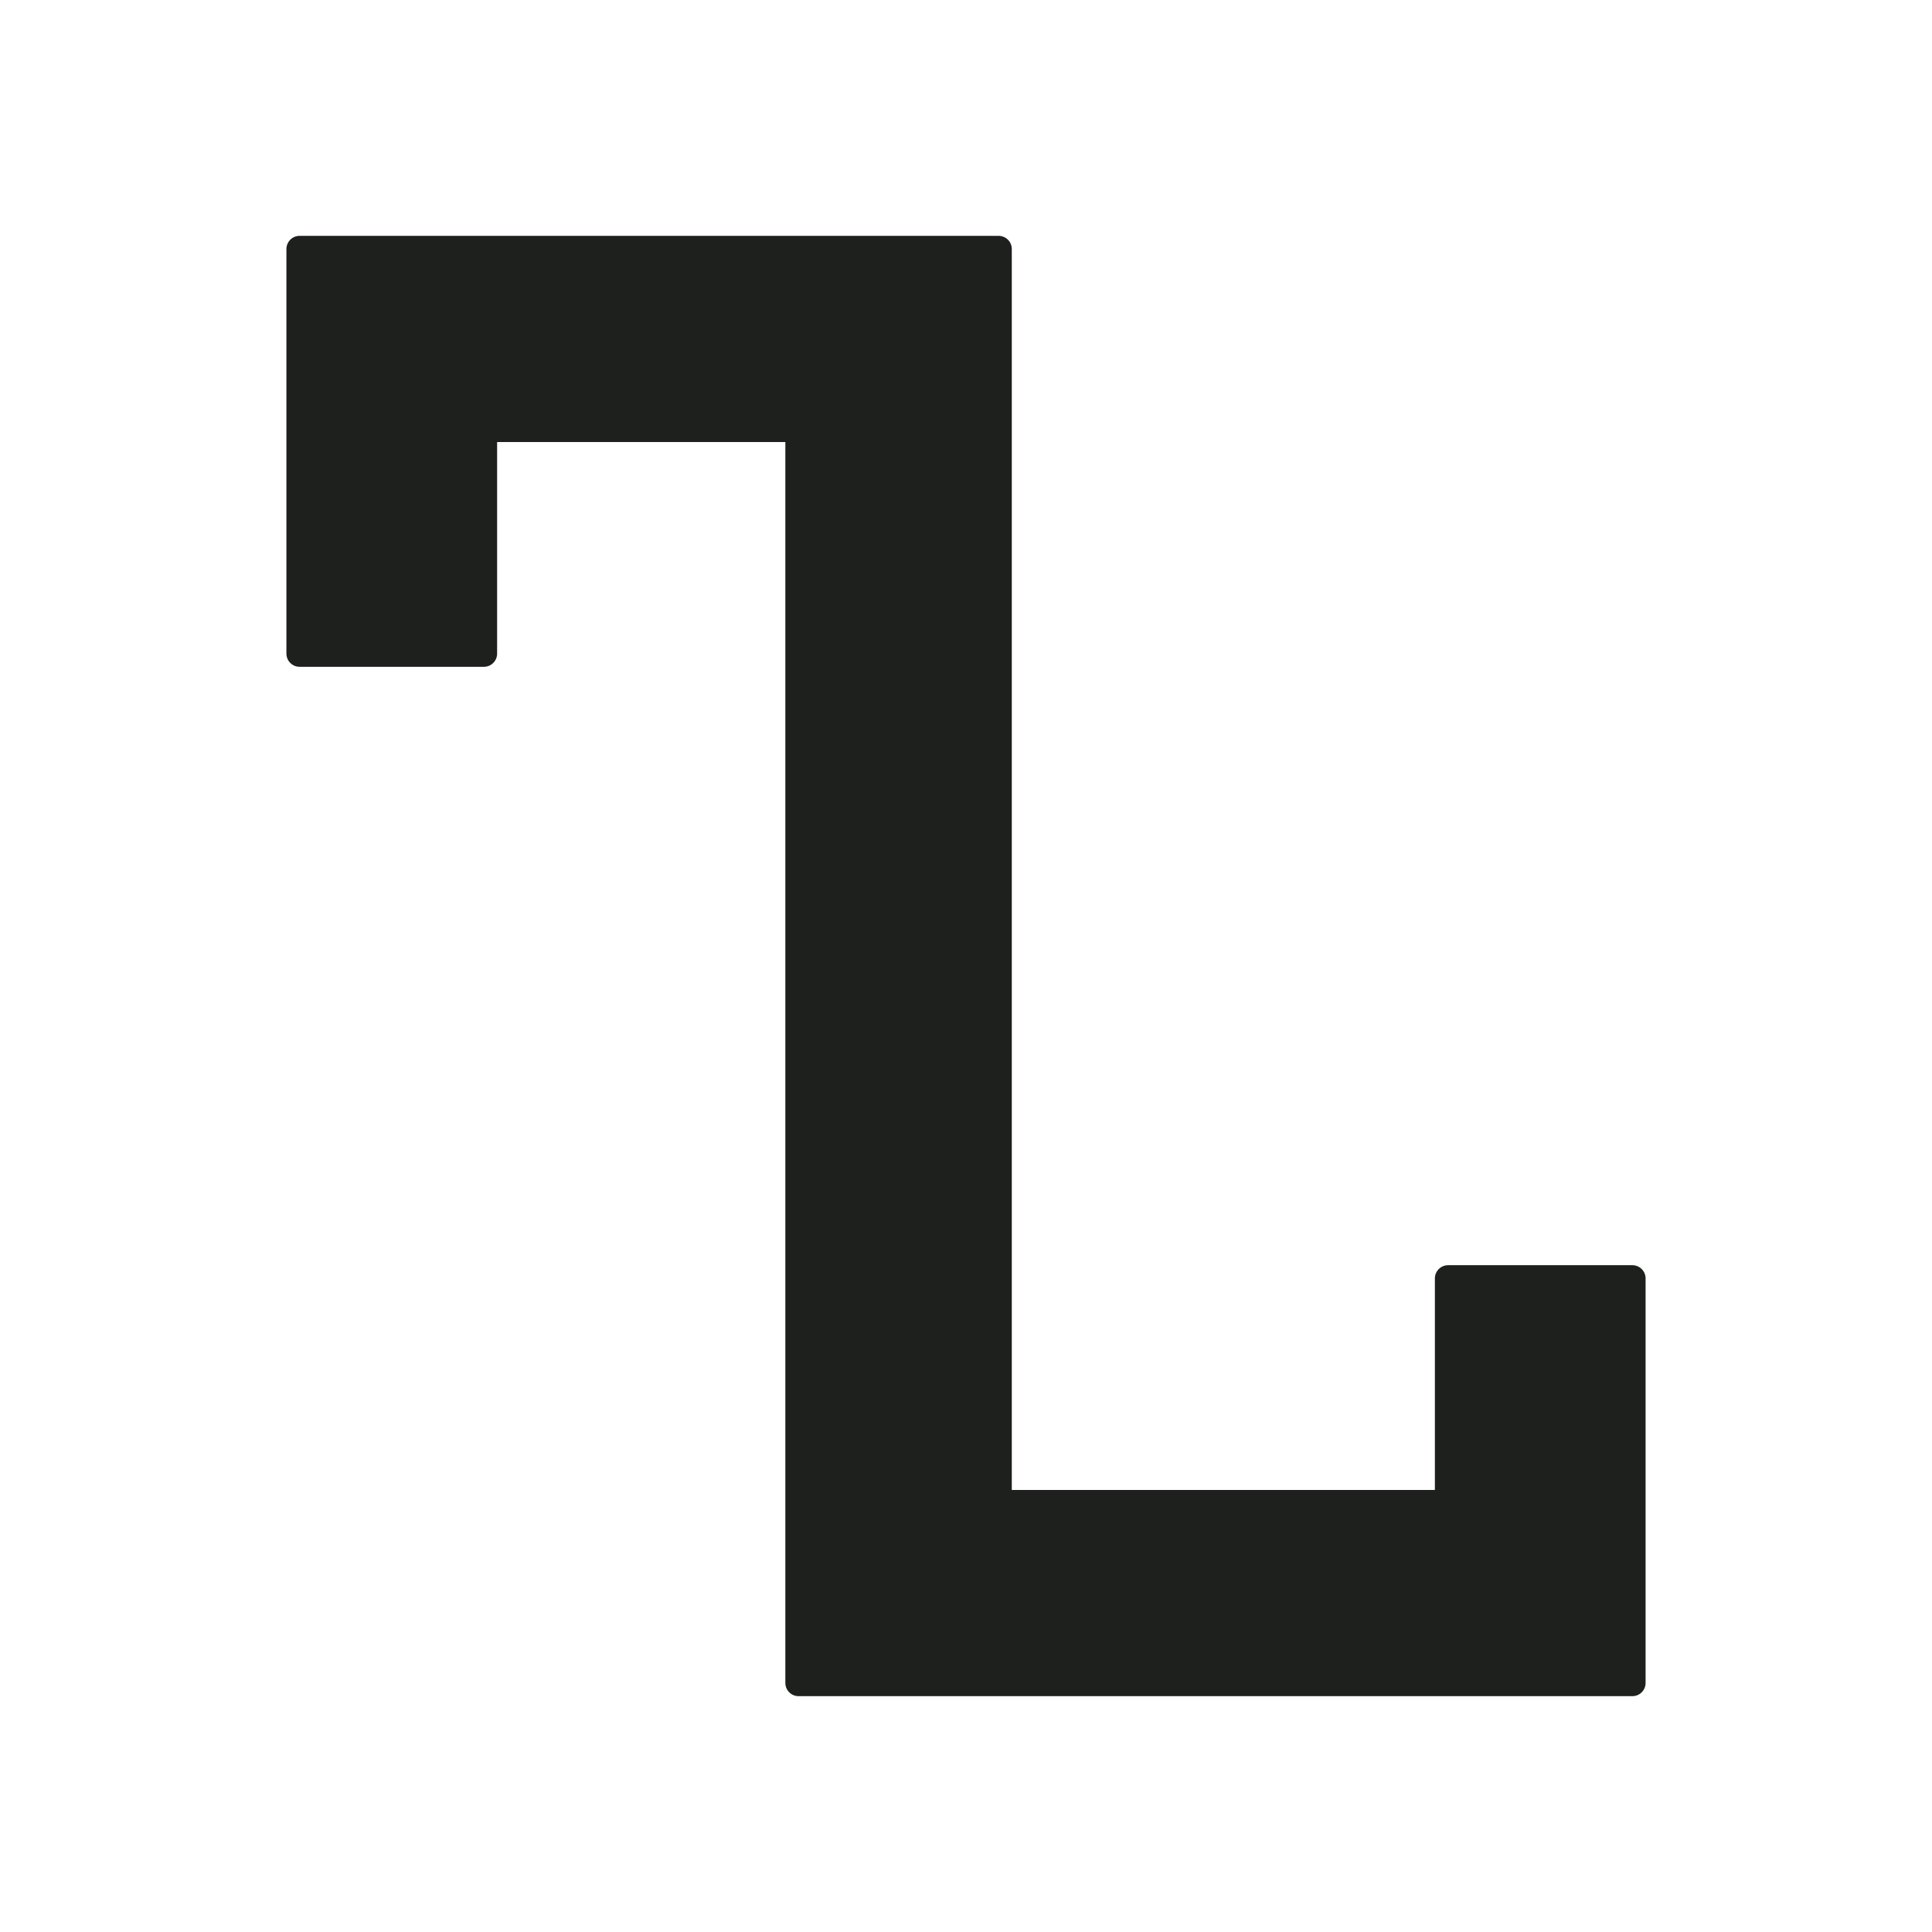
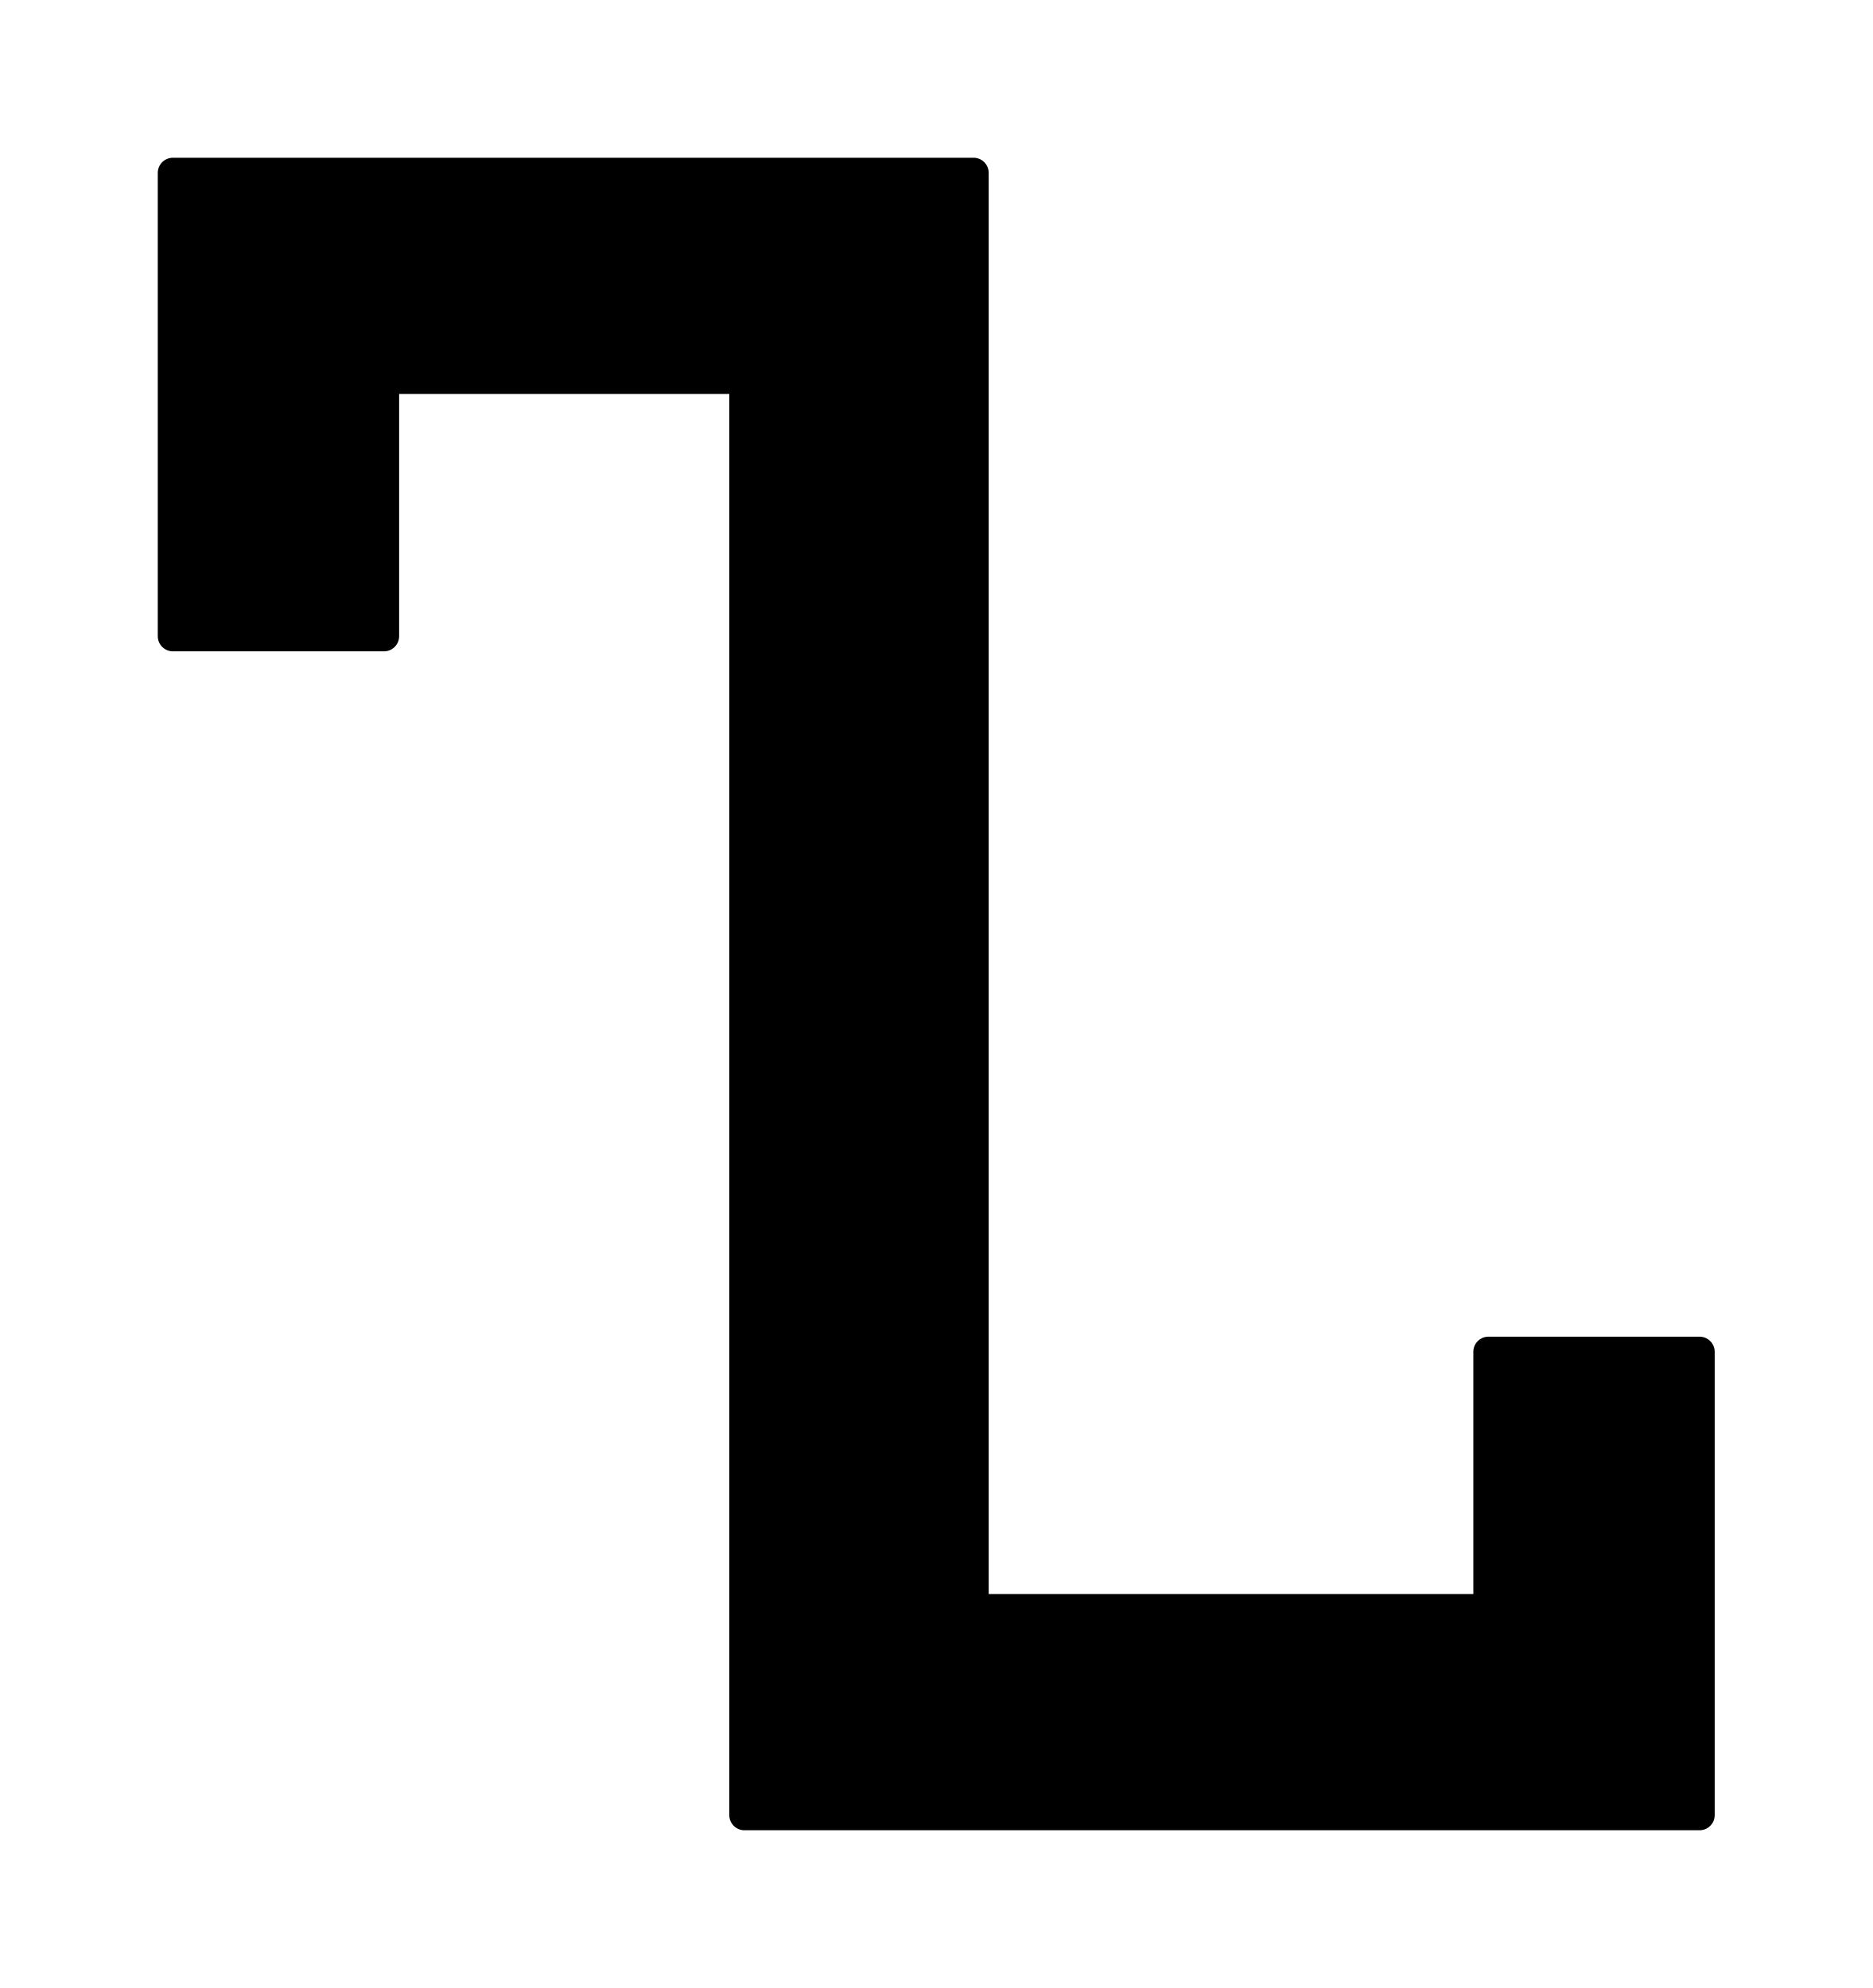
- <svg xmlns="http://www.w3.org/2000/svg" width="256" height="256" viewBox="0 0 256 256" role="img" aria-label="Old Permic bold 𐍯">
-   <path d="M105.813 223.0V56.824H64.121V86.605H39.701V33.0H132.318V199.176H191.879V169.395H216.299V223.0Z" fill="#1E201E" stroke="#1E201E" stroke-width="3.5" stroke-linejoin="round" stroke-linecap="round" />
+ <svg xmlns="http://www.w3.org/2000/svg" width="216.599" height="230" viewBox="19.701 13 216.599 230" role="img" aria-label="Old Permic bold 𐍯" preserveAspectRatio="xMidYMid meet">
+   <path d="M105.813 223.0V56.824H64.121V86.605H39.701V33.0H132.318V199.176H191.879V169.395H216.299V223.0Z" fill="#000" stroke="#000" stroke-width="3.5" stroke-linejoin="round" stroke-linecap="round" />
</svg>
